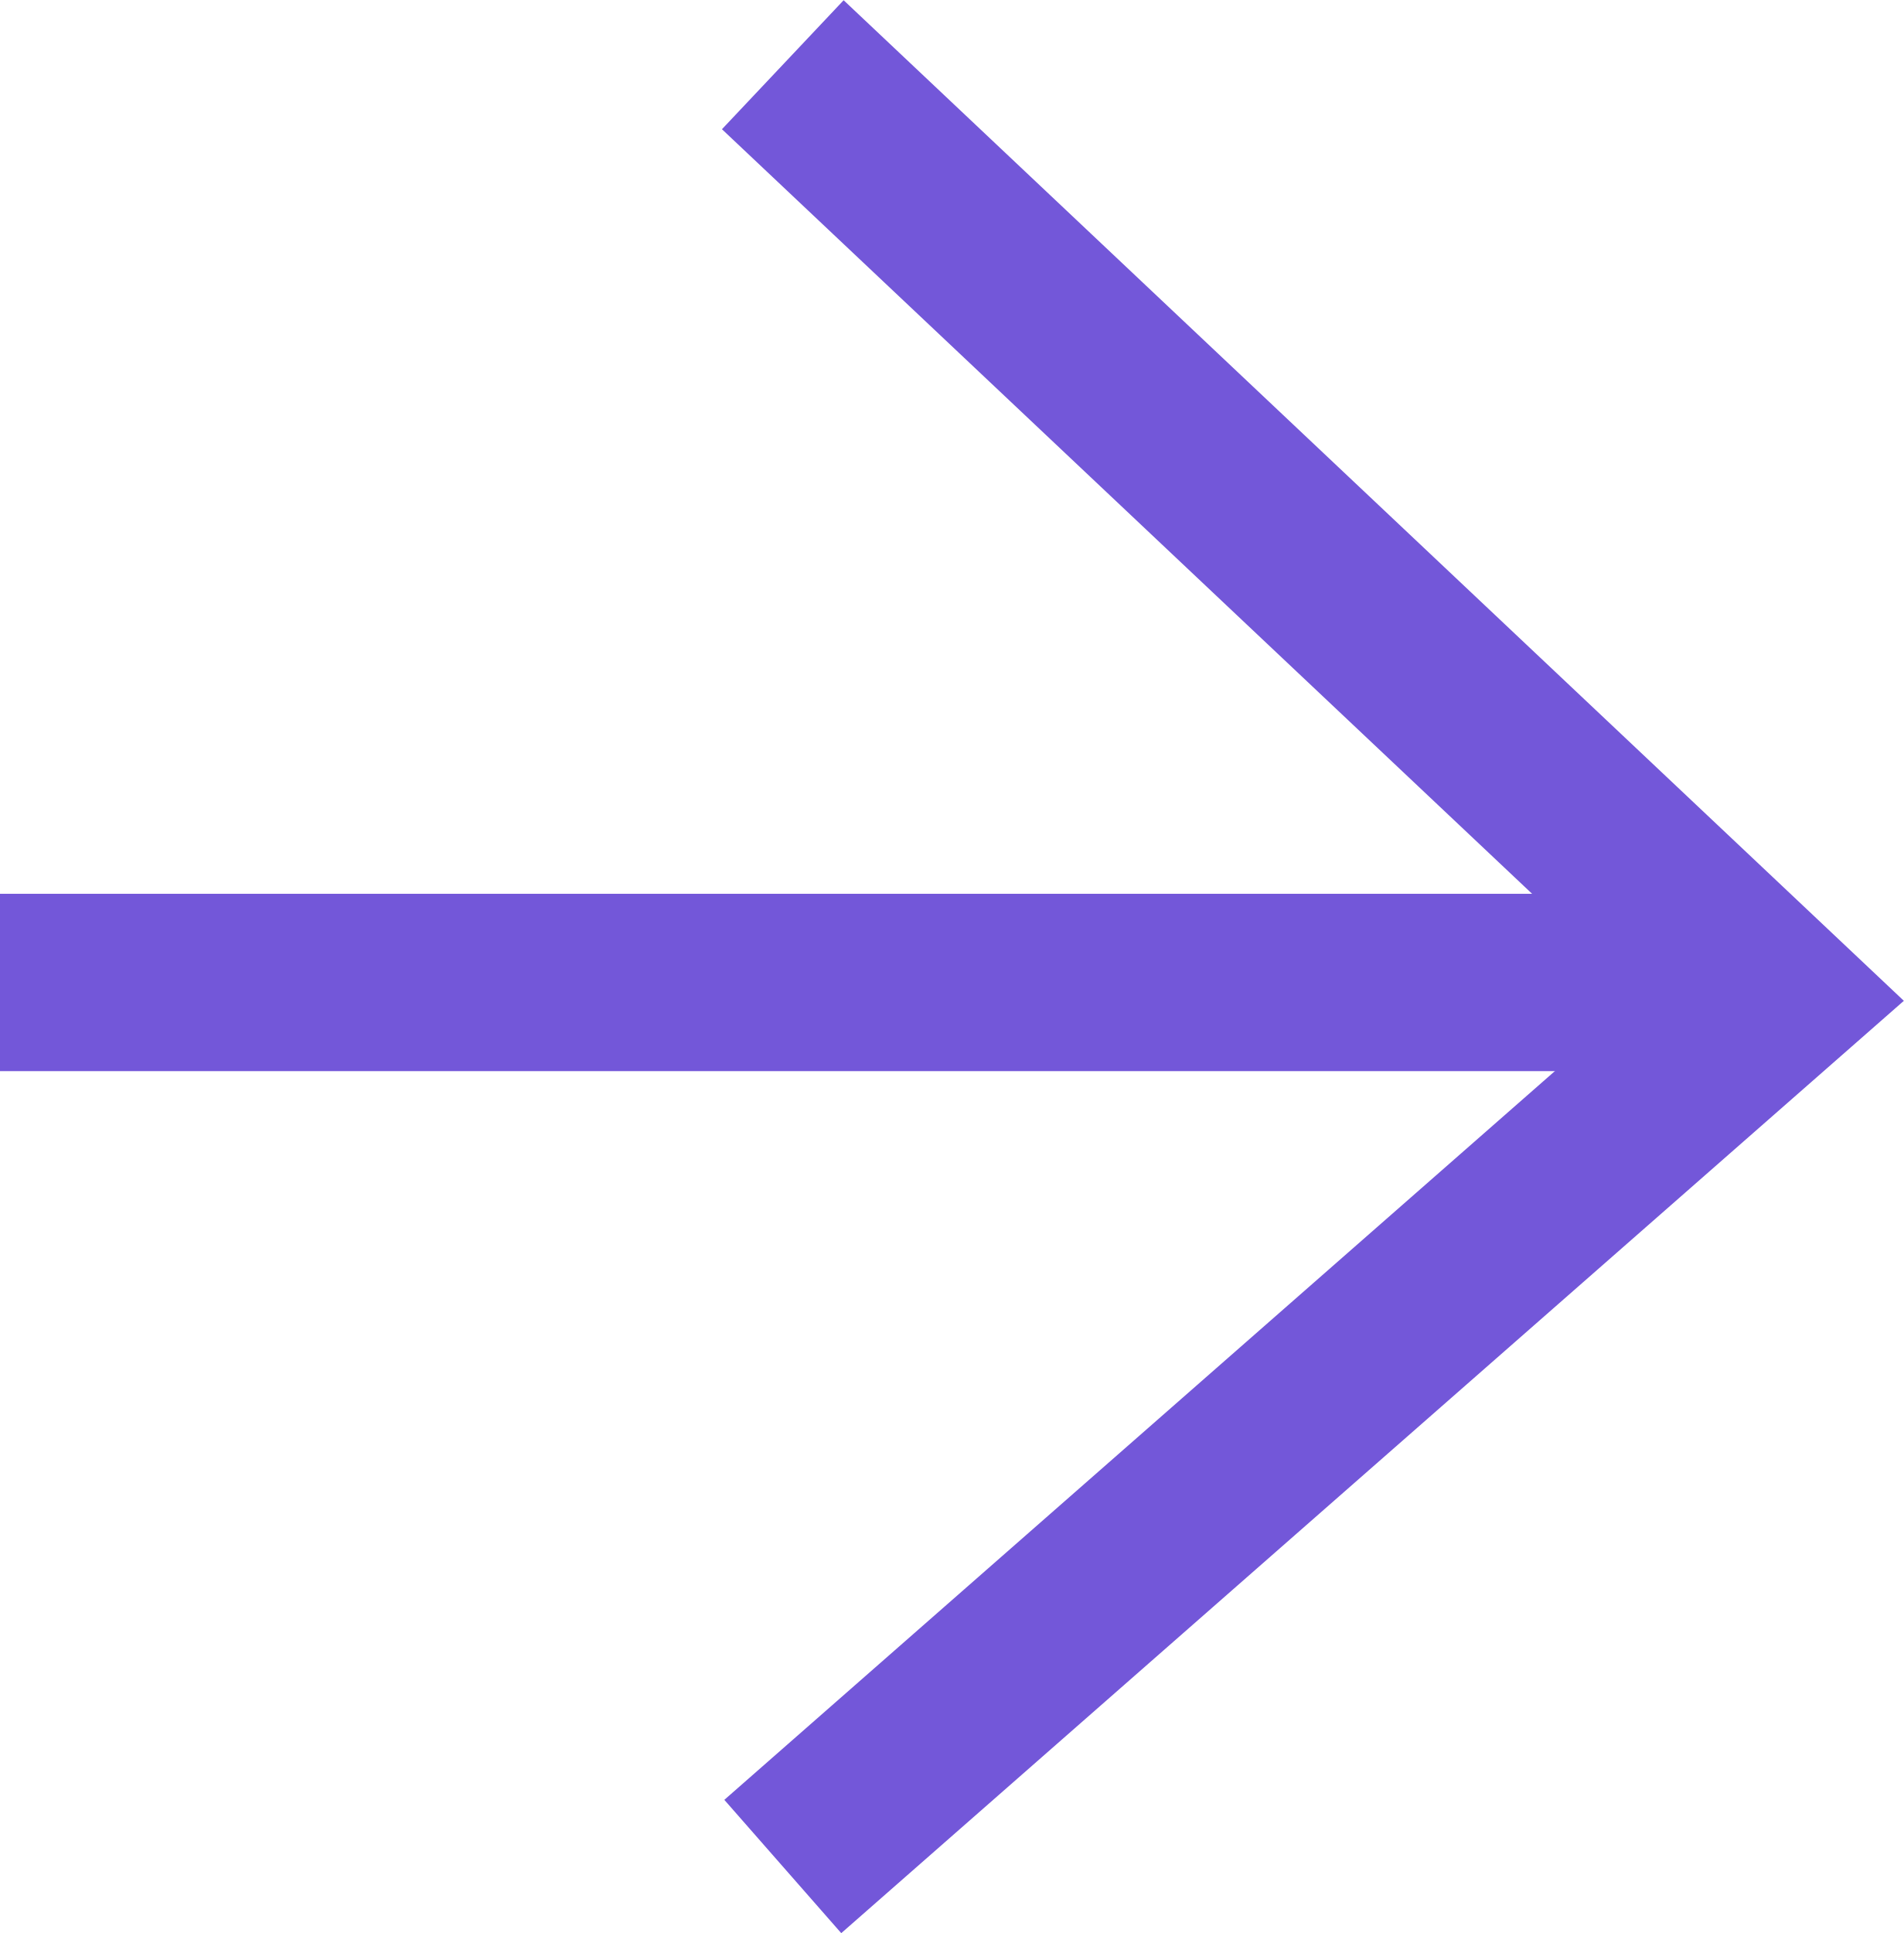
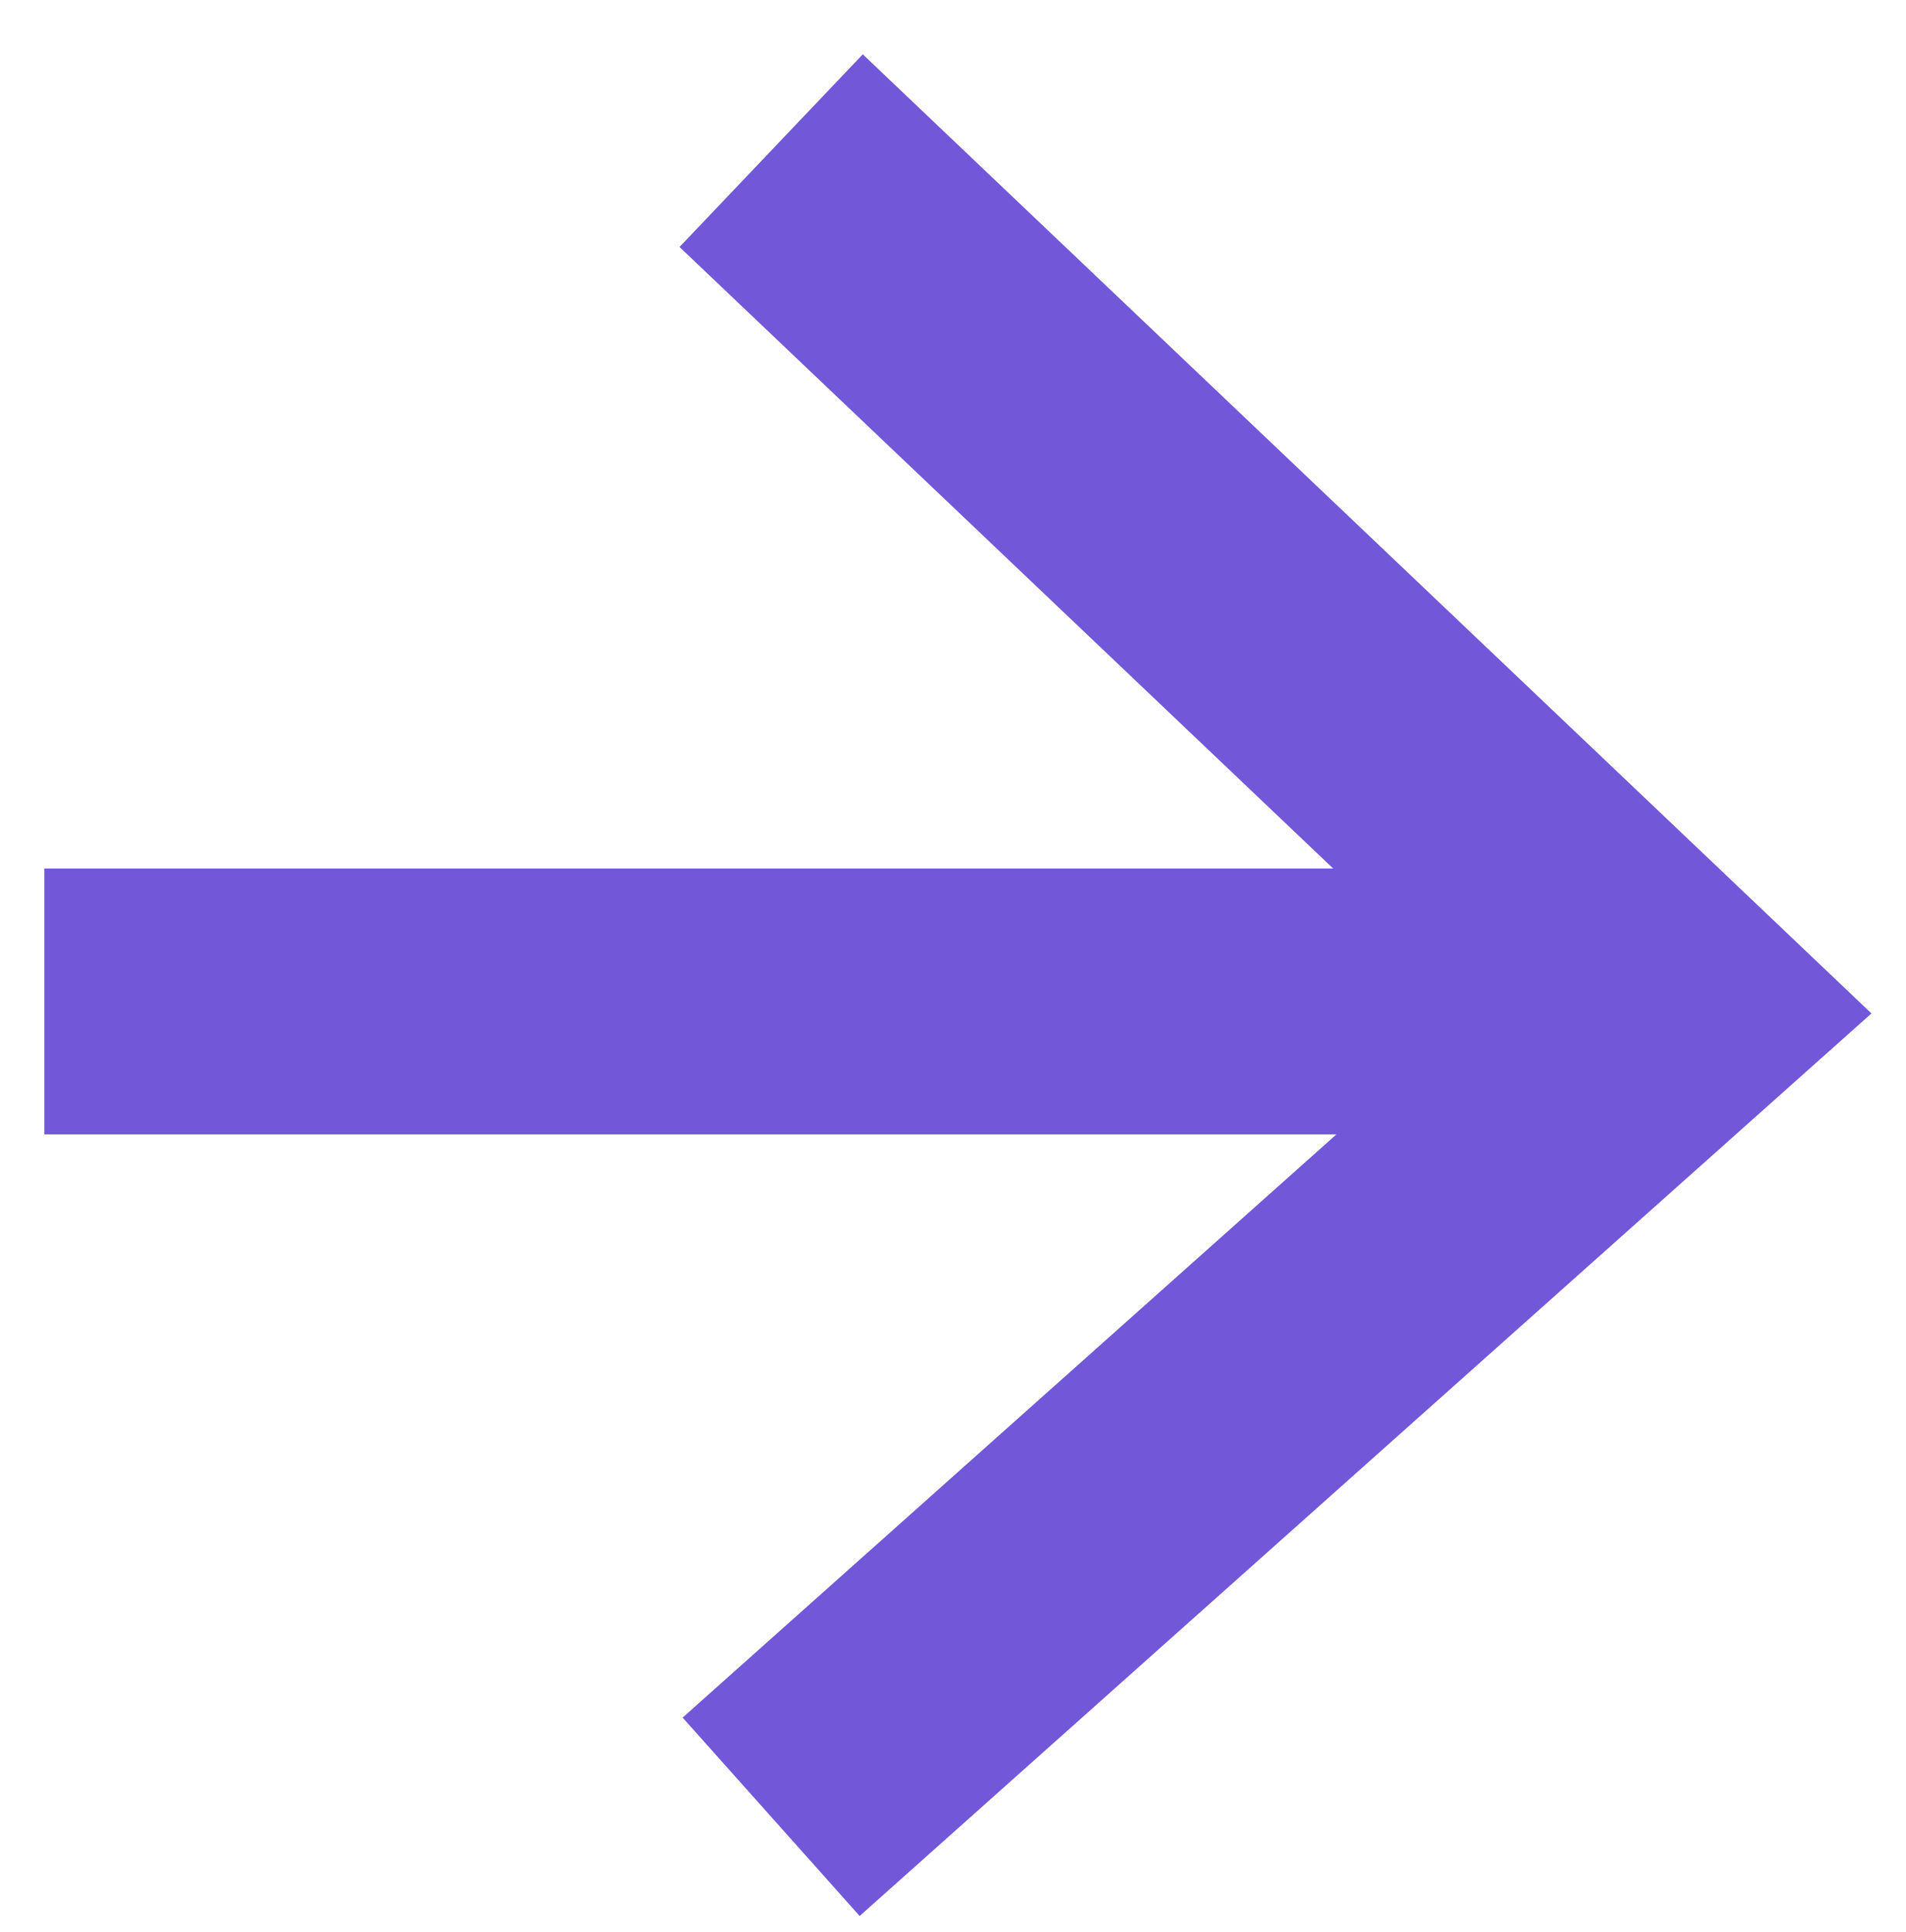
- <svg xmlns="http://www.w3.org/2000/svg" id="Livello_1" data-name="Livello 1" viewBox="0 0 21.47 21.8">
+ <svg xmlns="http://www.w3.org/2000/svg" id="Livello_1" version="1.1" viewBox="0 0 21.5 21.8">
  <defs>
    <style>
-       .cls-1 {
+       .st0 {
        fill: none;
        stroke: #7357d9;
        stroke-miterlimit: 10;
-         stroke-width: 2px;
+         stroke-width: 3px;
      }
    </style>
  </defs>
-   <line class="cls-1" x1="18.85" y1="11.08" x2="0" y2="11.08" />
-   <polyline class="cls-1" points="8.83 .73 19.99 11.26 8.83 21.05" />
+   <line class="st0" x1=".5" y1="11.3" x2="17.9" y2="11.3" />
+   <polyline class="st0" points="8.7 20.5 18.9 11.4 8.7 1.7" />
</svg>
